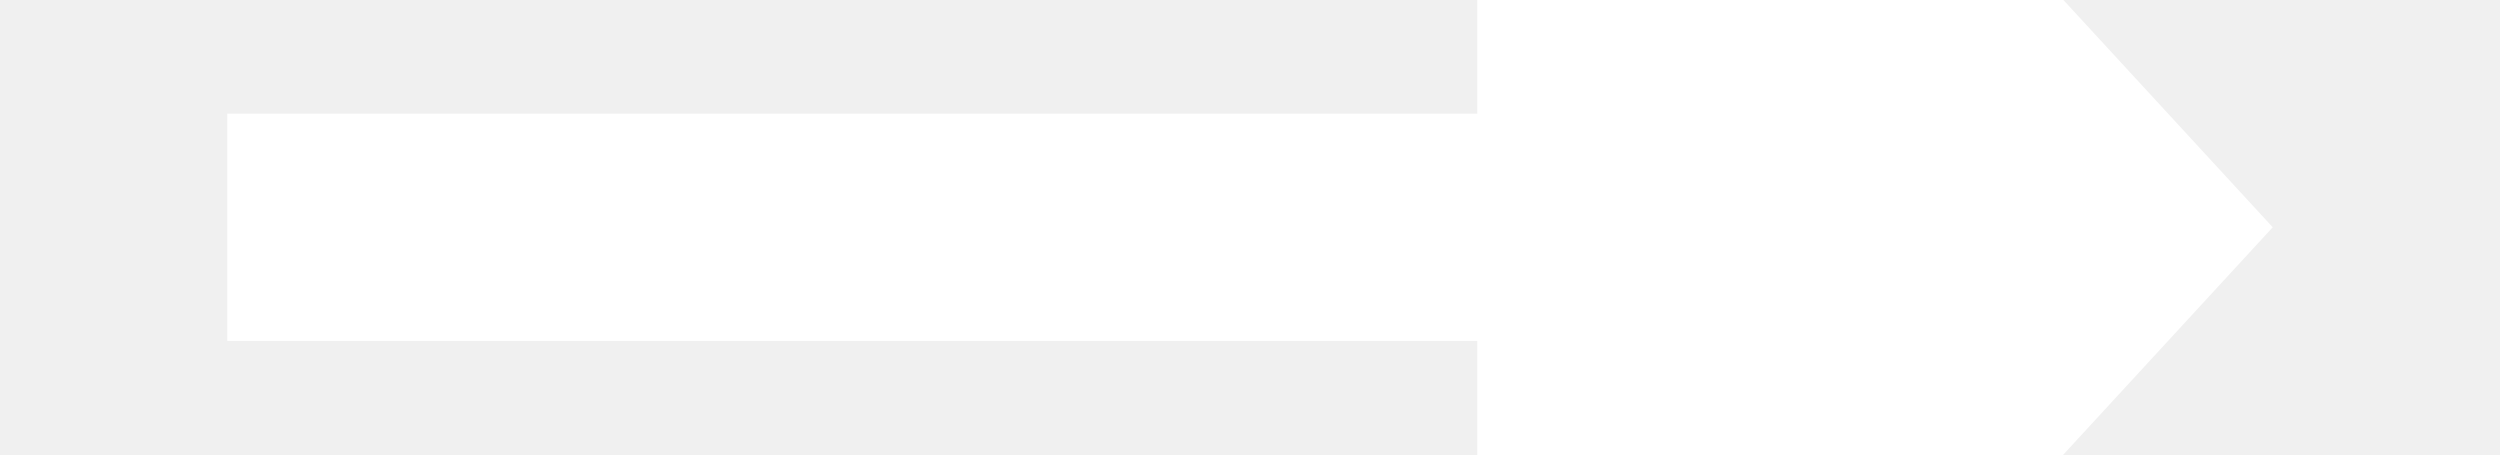
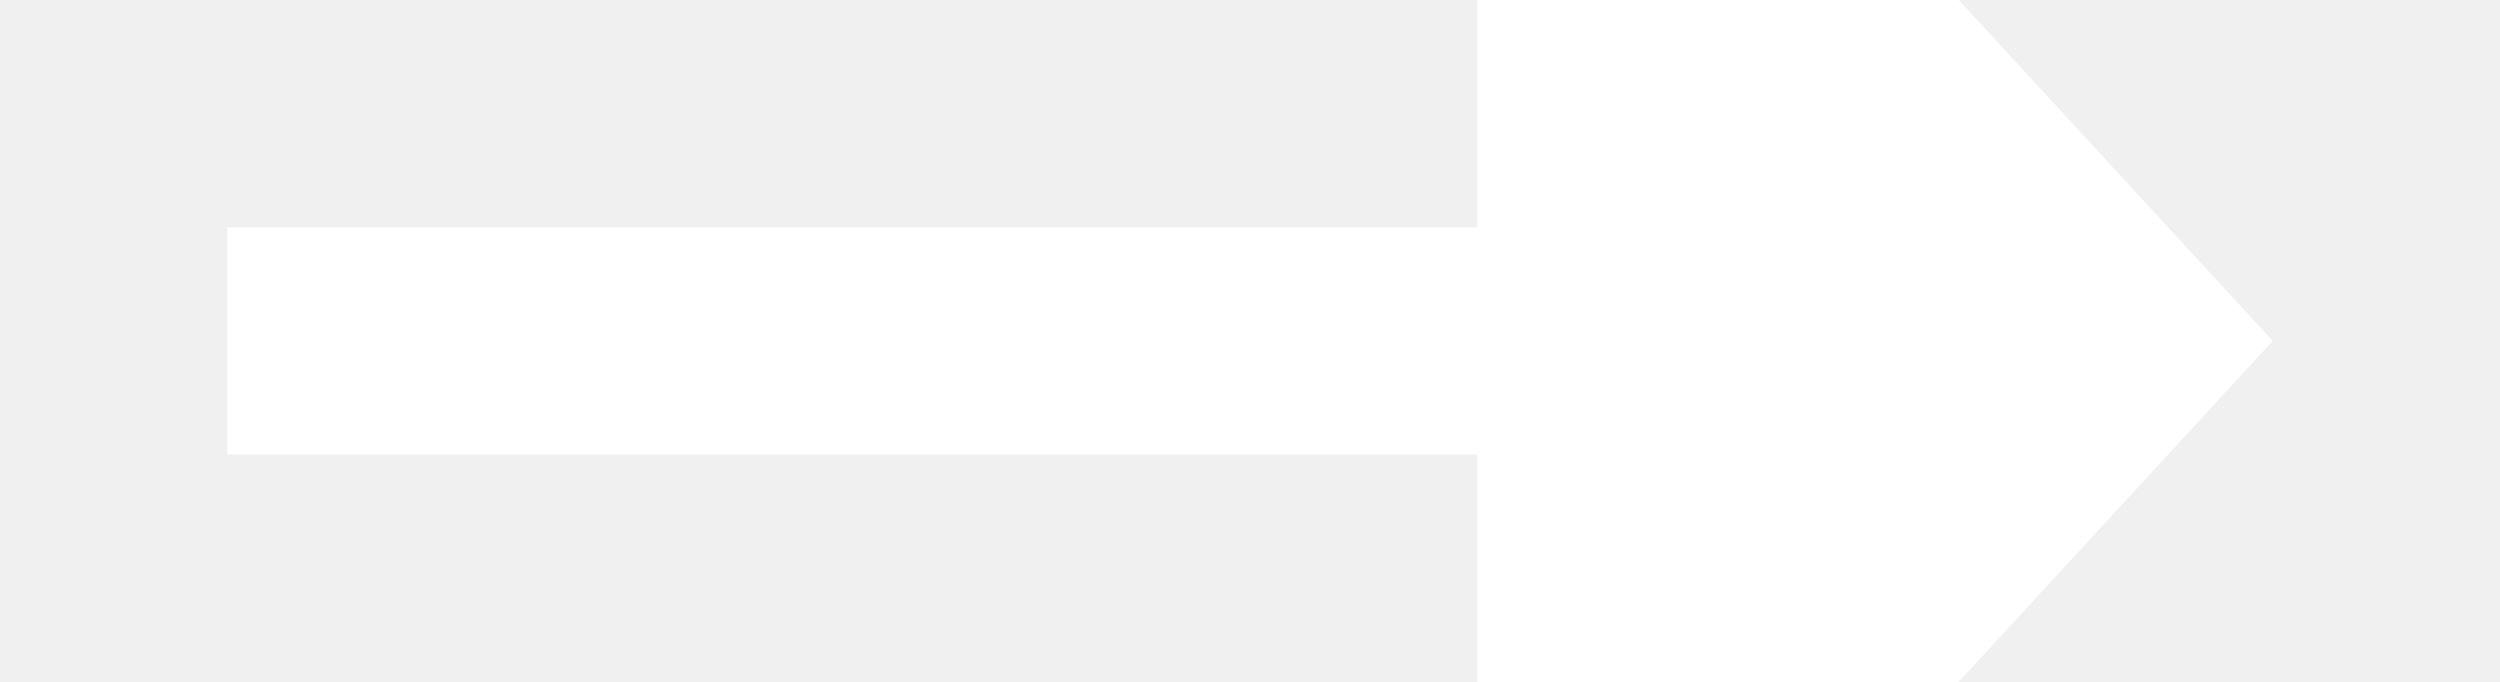
- <svg xmlns="http://www.w3.org/2000/svg" version="1.1" width="22px" height="4px" preserveAspectRatio="xMinYMid meet" viewBox="36 1523  22 2">
-   <path d="M 49 1531.6  L 56 1524  L 49 1516.4  L 49 1531.6  Z " fill-rule="nonzero" fill="#ffffff" stroke="none" />
-   <path d="M 38 1524  L 50 1524  " stroke-width="2" stroke="#ffffff" fill="none" />
+ <svg xmlns="http://www.w3.org/2000/svg" version="1.1" width="22px" height="6px" preserveAspectRatio="xMinYMid meet" viewBox="956 2305  22 4">
+   <path d="M 969 2314.6  L 976 2307  L 969 2299.4  L 969 2314.6  Z " fill-rule="nonzero" fill="#ffffff" stroke="none" />
+   <path d="M 958 2307  L 970 2307  " stroke-width="2" stroke="#ffffff" fill="none" />
</svg>
